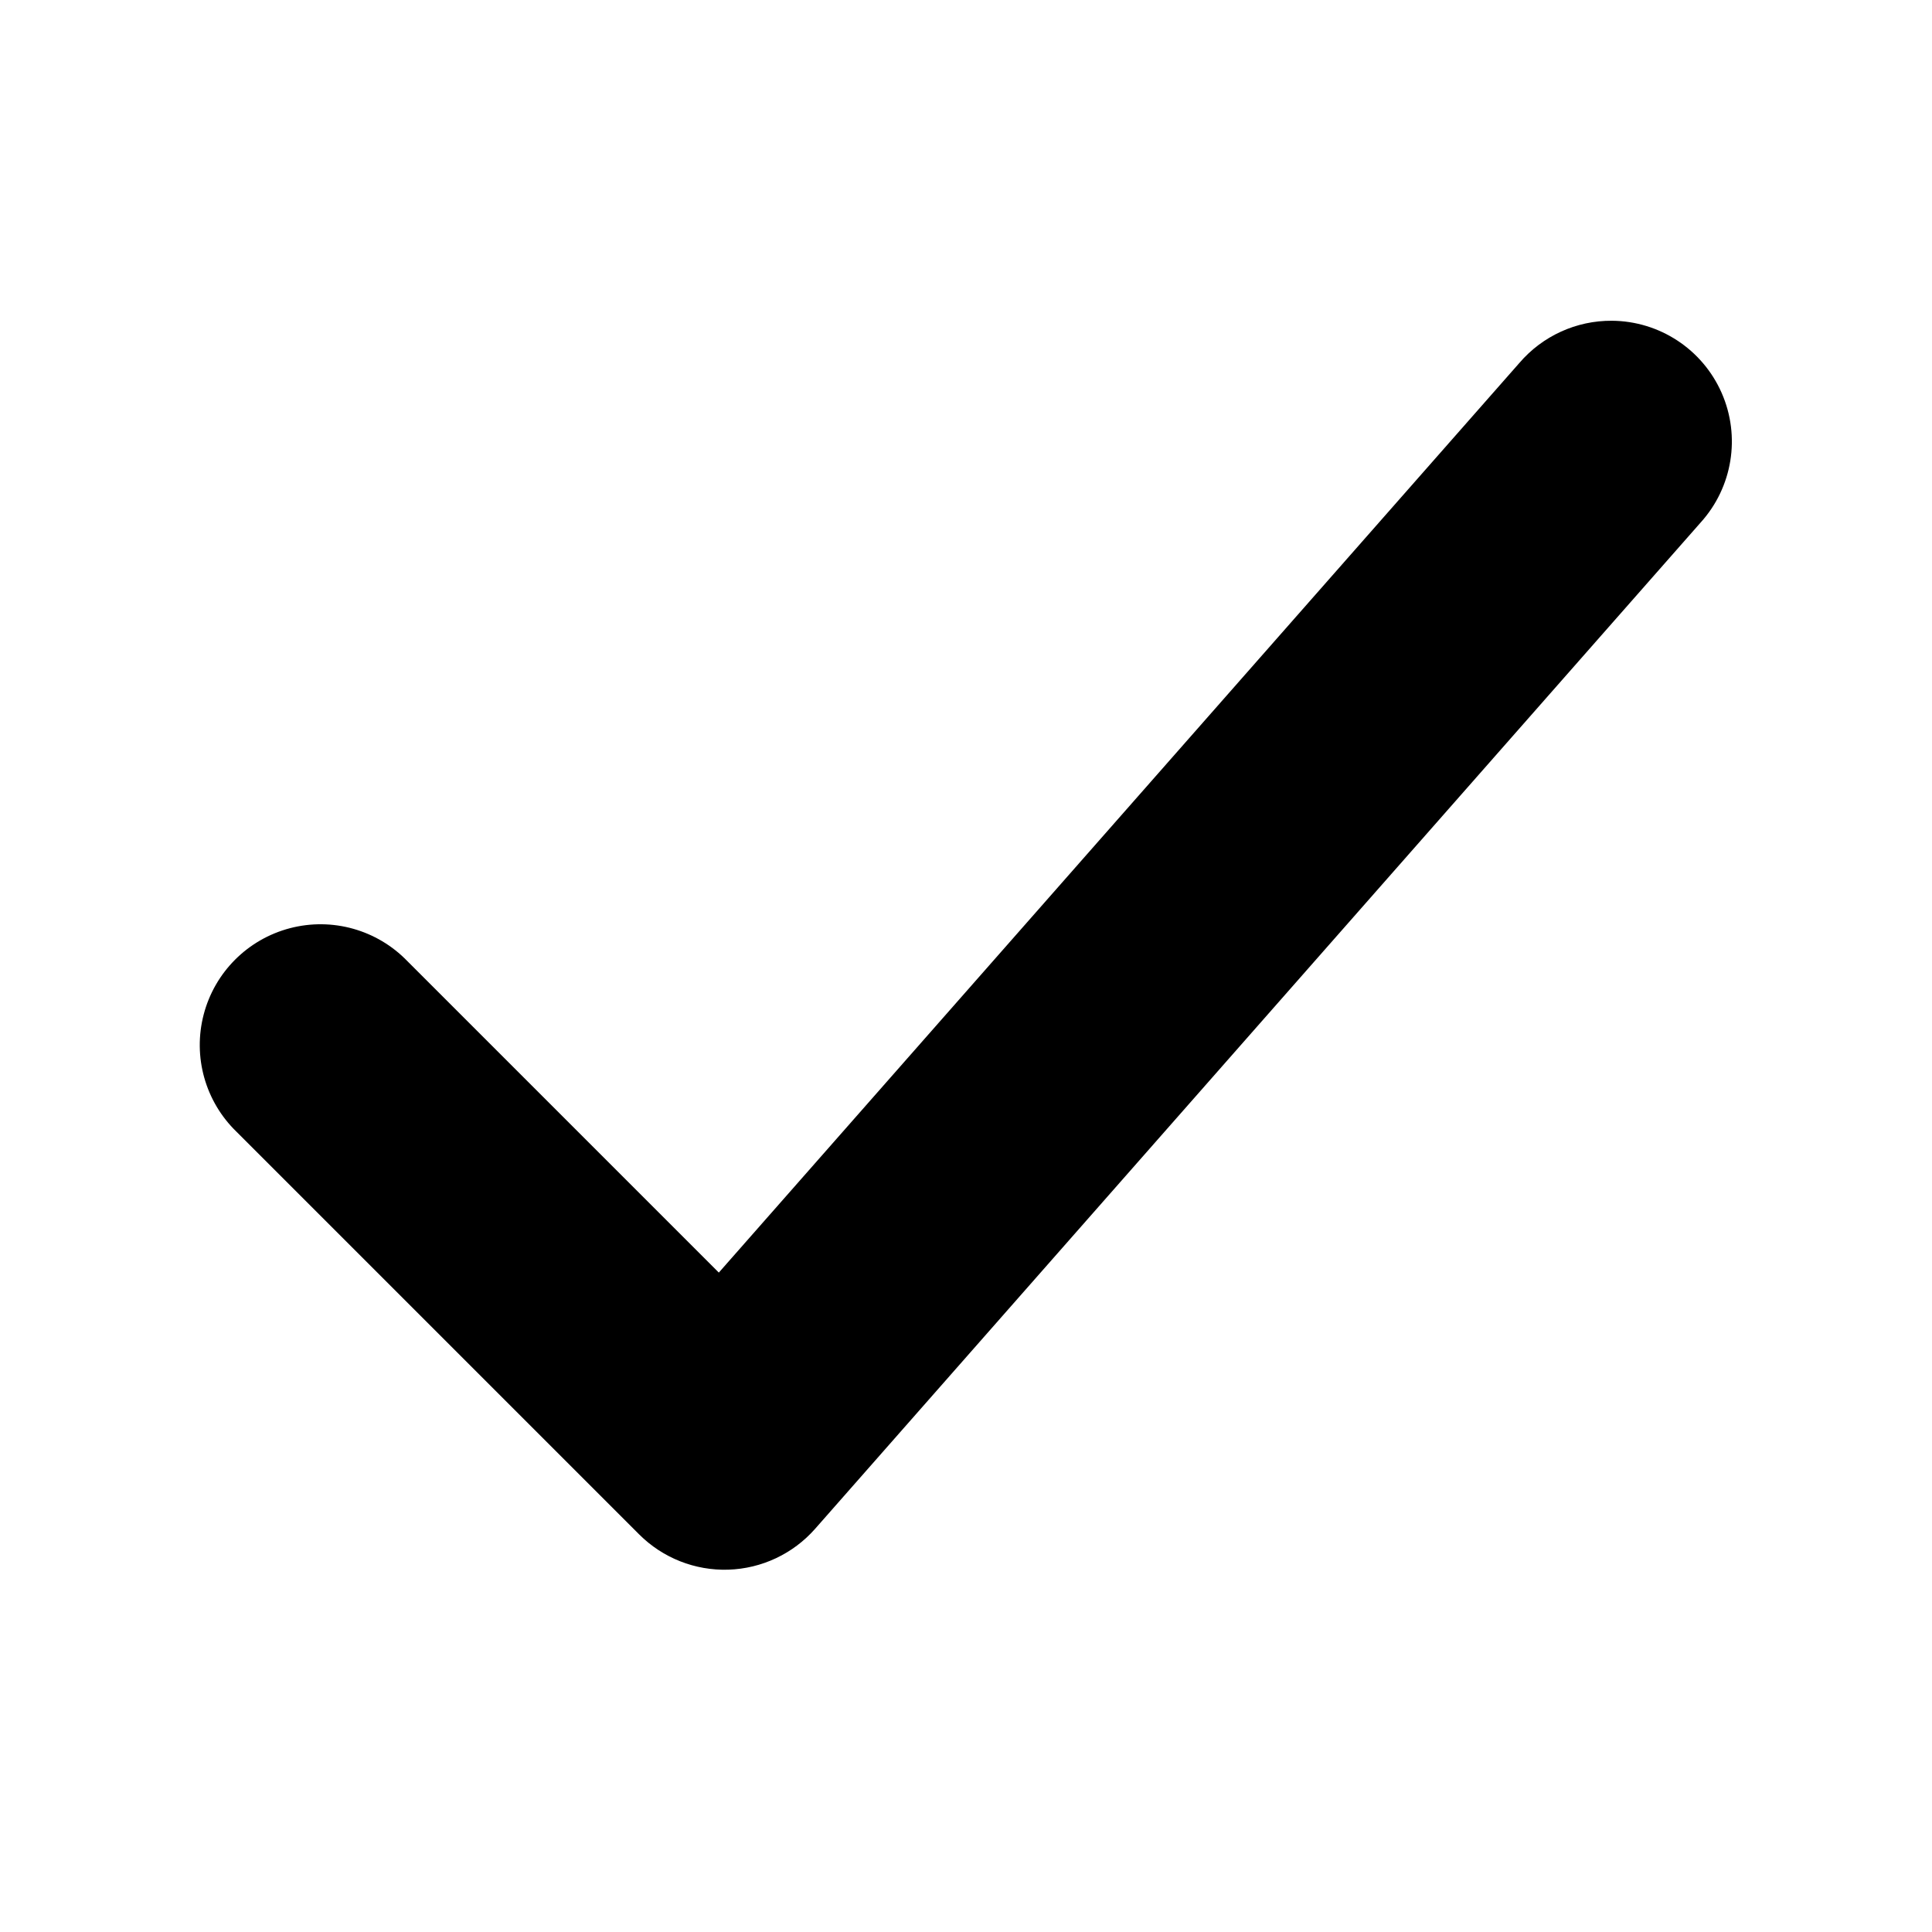
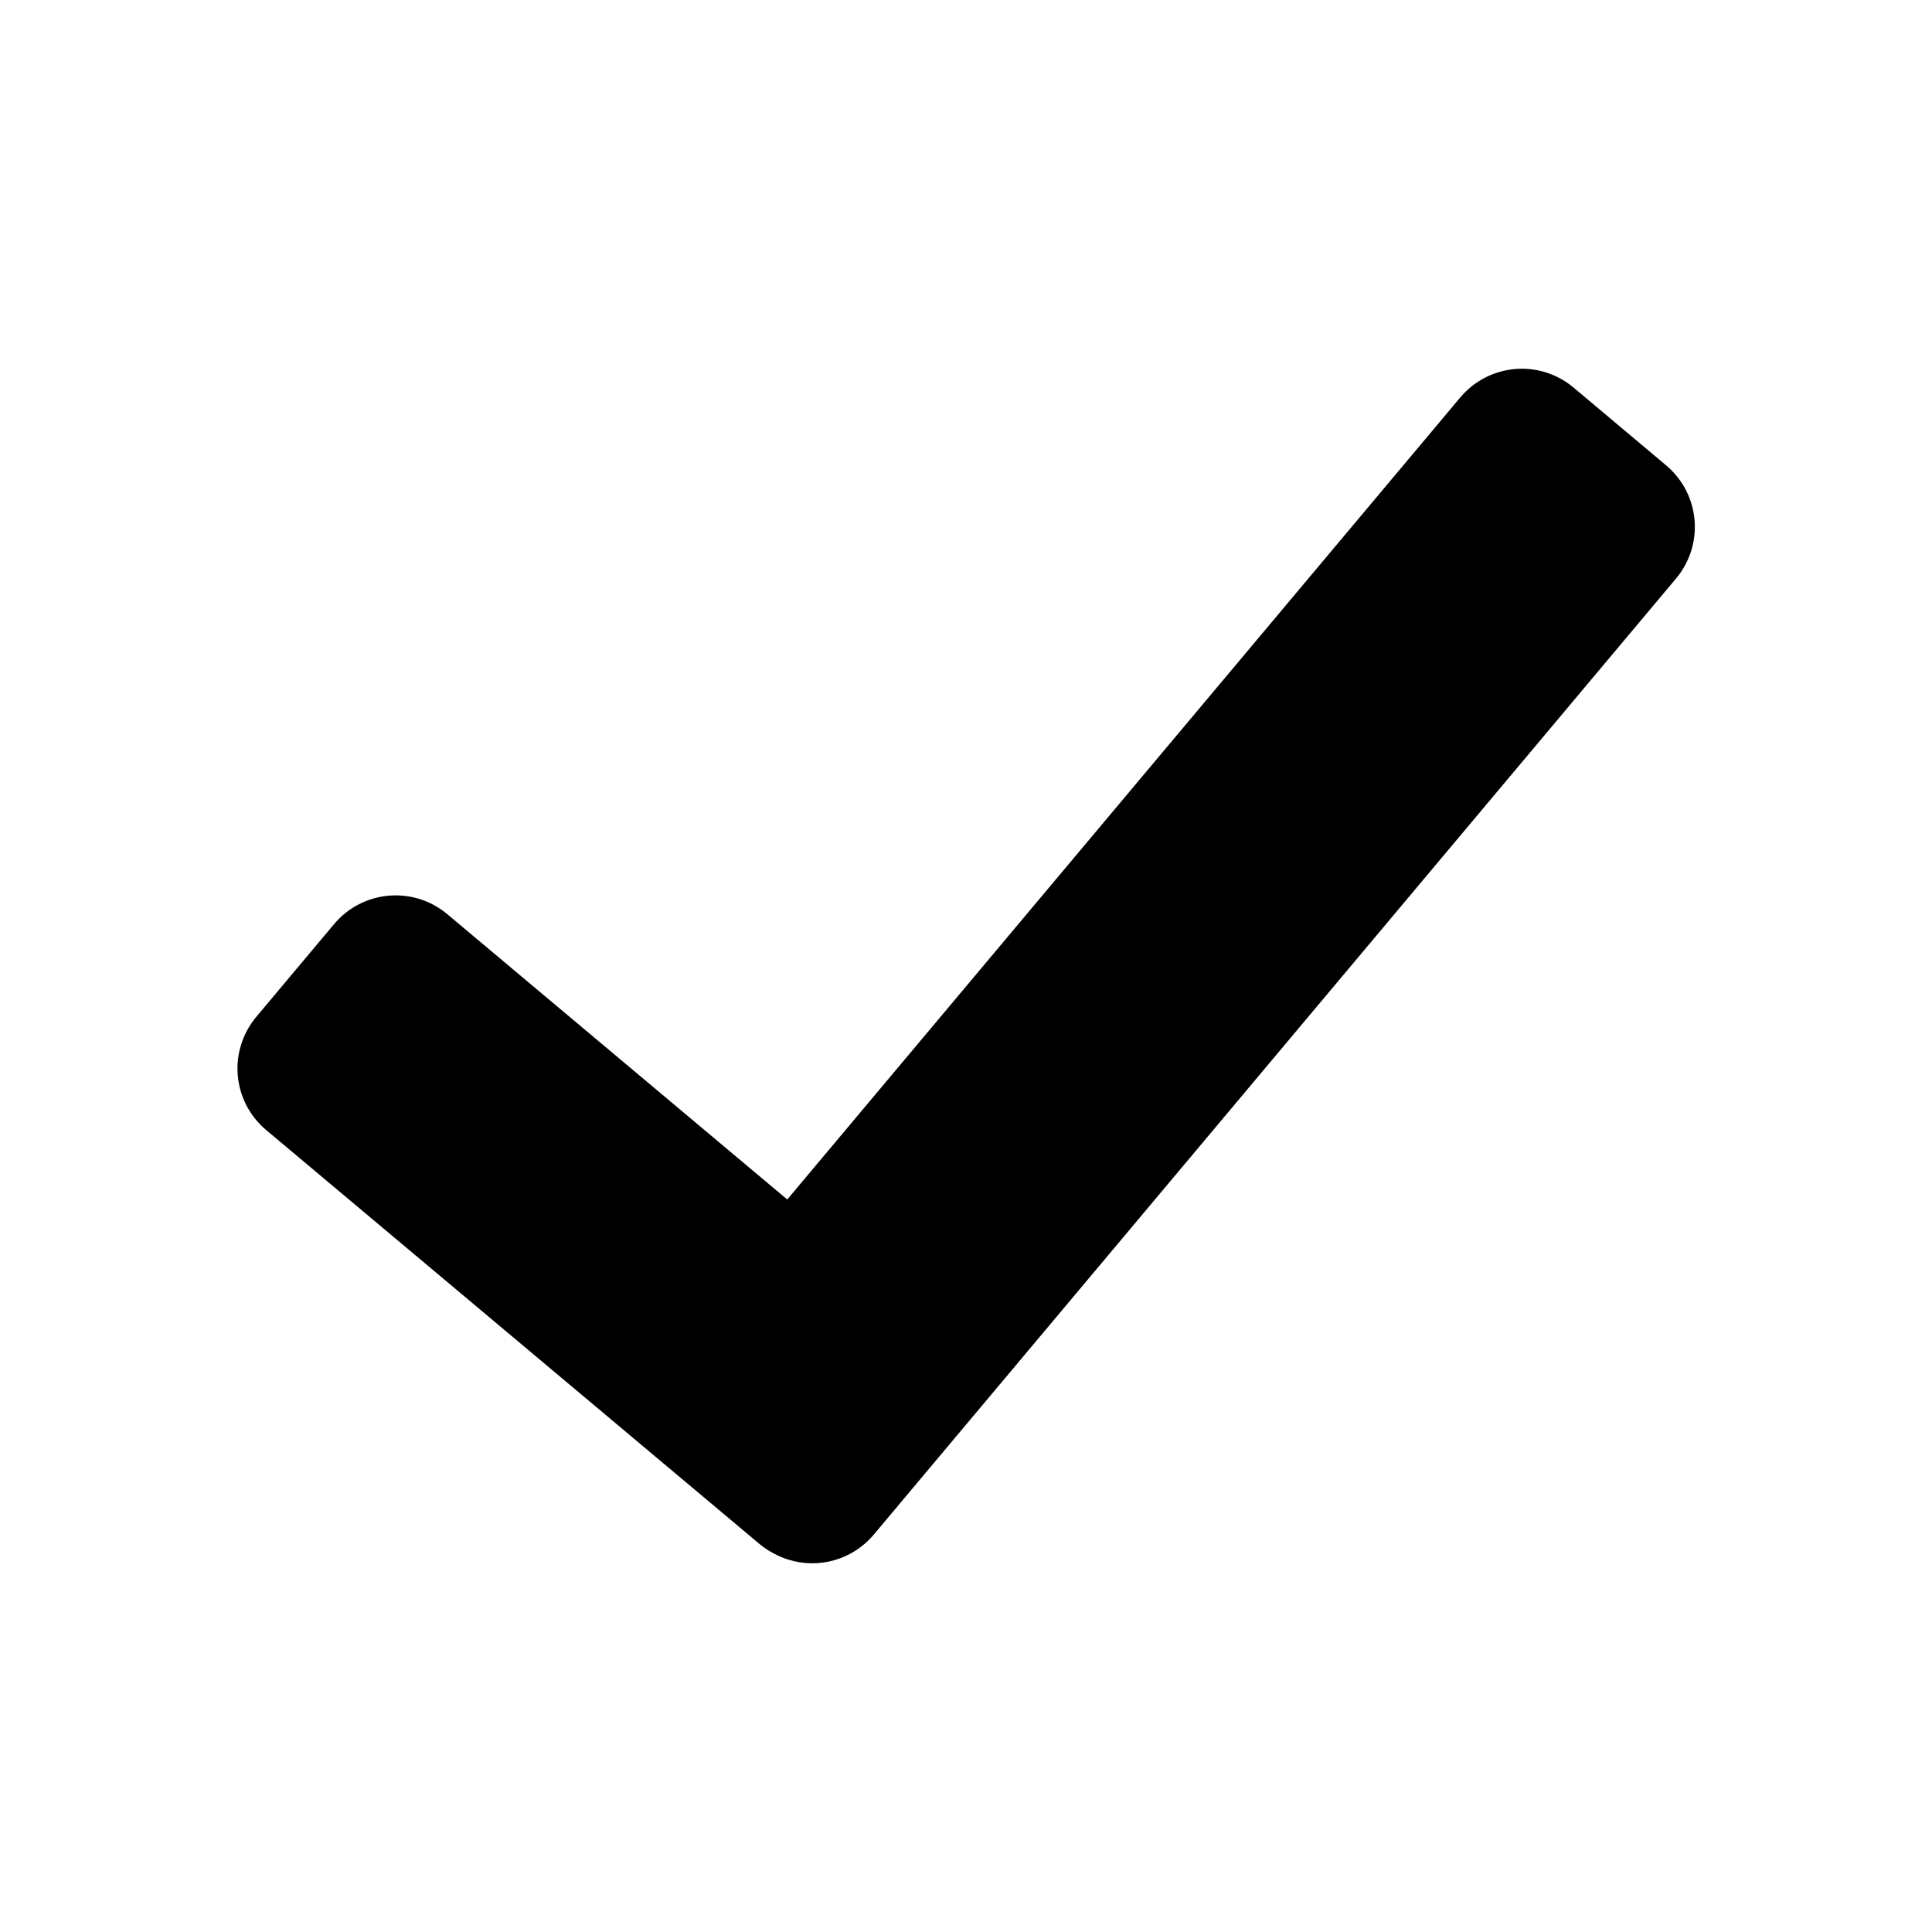
<svg xmlns="http://www.w3.org/2000/svg" height="48" width="48" version="1.1" viewBox="0 0 48 48">
-   <path style="color-rendering:auto;text-decoration-color:#000000;color:#000000;shape-rendering:auto;solid-color:#000000;text-decoration-line:none;fill:#000000;fill-rule:evenodd;mix-blend-mode:normal;block-progression:tb;text-indent:0;image-rendering:auto;white-space:normal;text-decoration-style:solid;isolation:auto;text-transform:none" d="m40.047 7.969a3 3 0 0 0 -2.299 1.049l-19.889 22.599-7.738-7.738a3 3 0 1 0 -4.242 4.242l10 10a3 3 0 0 0 4.373 -0.139l22-25a3 3 0 0 0 -2.205 -5.013z" />
+   <path style="fill-rule:evenodd;fill:#000000" d="m37.634 9.169c-0.509 0.045-1.001 0.285-1.357 0.709l-16.718 19.923-8.443-7.086c-0.849-0.712-2.106-0.602-2.818 0.247l-1.928 2.298c-0.712 0.849-0.603 2.106 0.246 2.818l12.256 10.284c0.112 0.094 0.233 0.171 0.357 0.236 0.113 0.059 0.229 0.112 0.348 0.148 0.749 0.238 1.597 0.018 2.135-0.623l19.927-23.748c0.712-0.849 0.601-2.104-0.248-2.816l-2.296-1.93c-0.425-0.356-0.952-0.505-1.461-0.461z" />
</svg>
